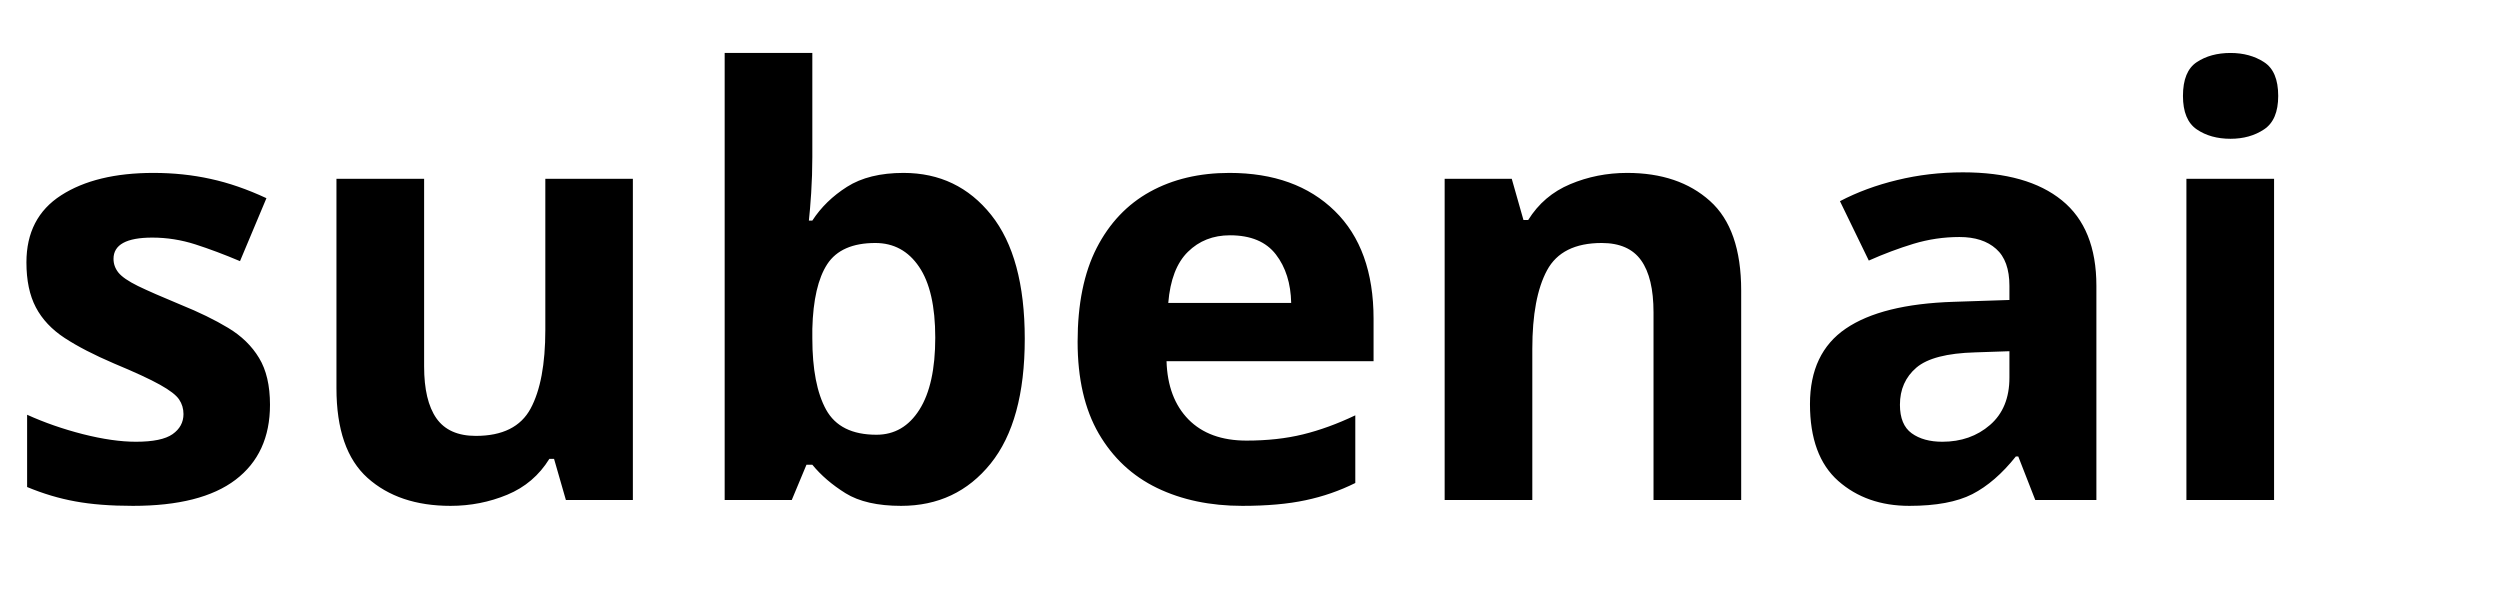
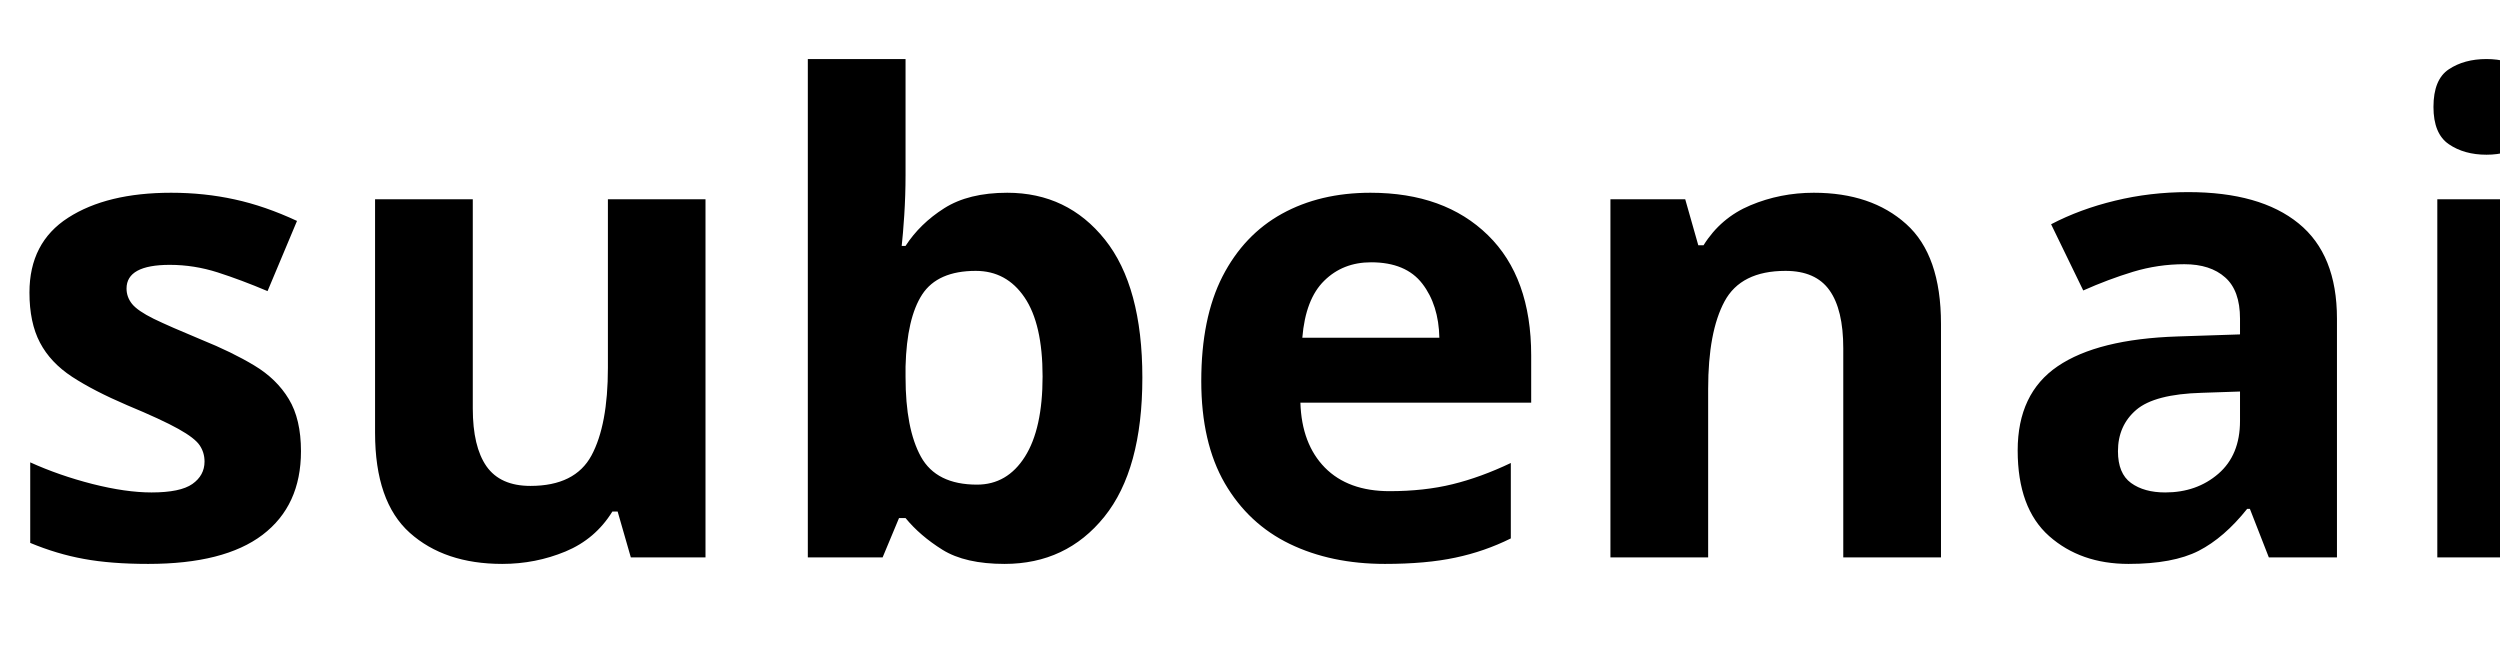
- <svg xmlns="http://www.w3.org/2000/svg" viewBox="0 0 340 80">
+ <svg xmlns="http://www.w3.org/2000/svg" viewBox="0 0 305 80">
  <defs>
    <linearGradient id="subenaiBrand" gradientUnits="objectBoundingBox" x1="0" y1="0" x2="1" y2="1">
      <stop offset="0%" stop-color="oklch(0.88 0.22 130)" />
      <stop offset="100%" stop-color="oklch(0.78 0.18 165)" />
    </linearGradient>
  </defs>
  <text x="0" y="68" font-family="ui-rounded, 'Nunito', 'Varela Round', system-ui, sans-serif" font-weight="900" font-size="80" fill="url(#subenaiBrand)">subenai</text>
</svg>
